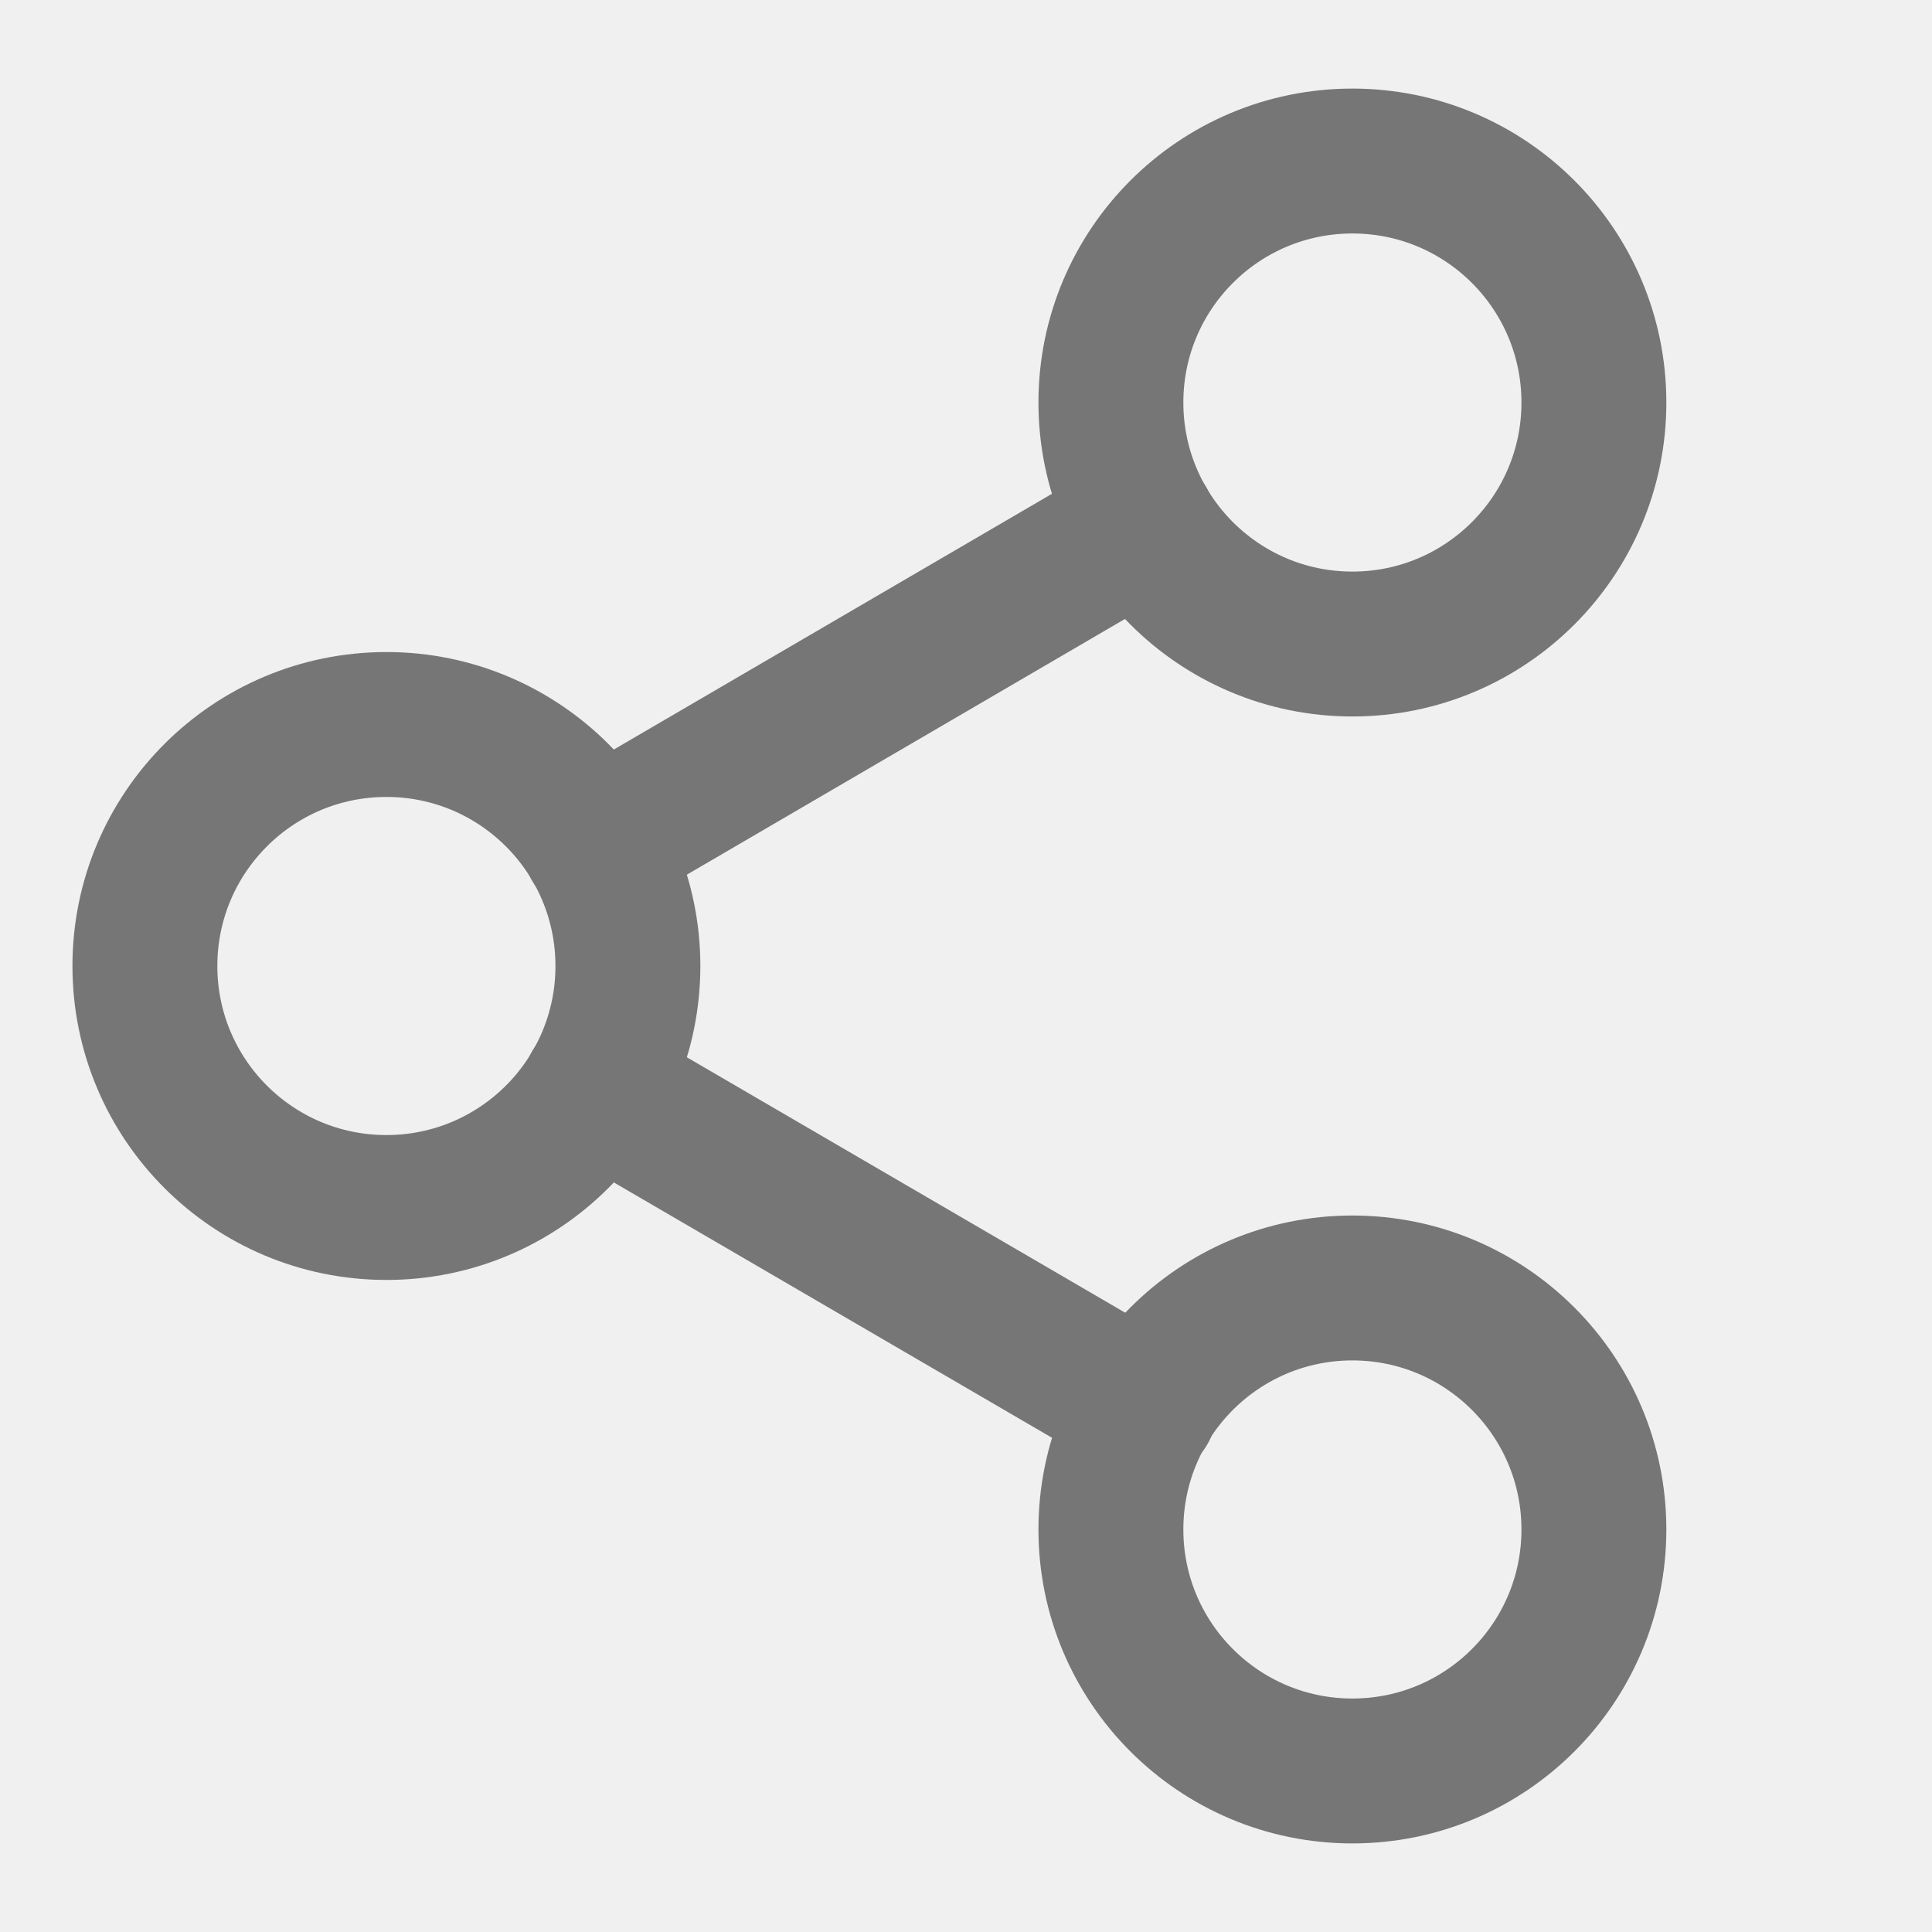
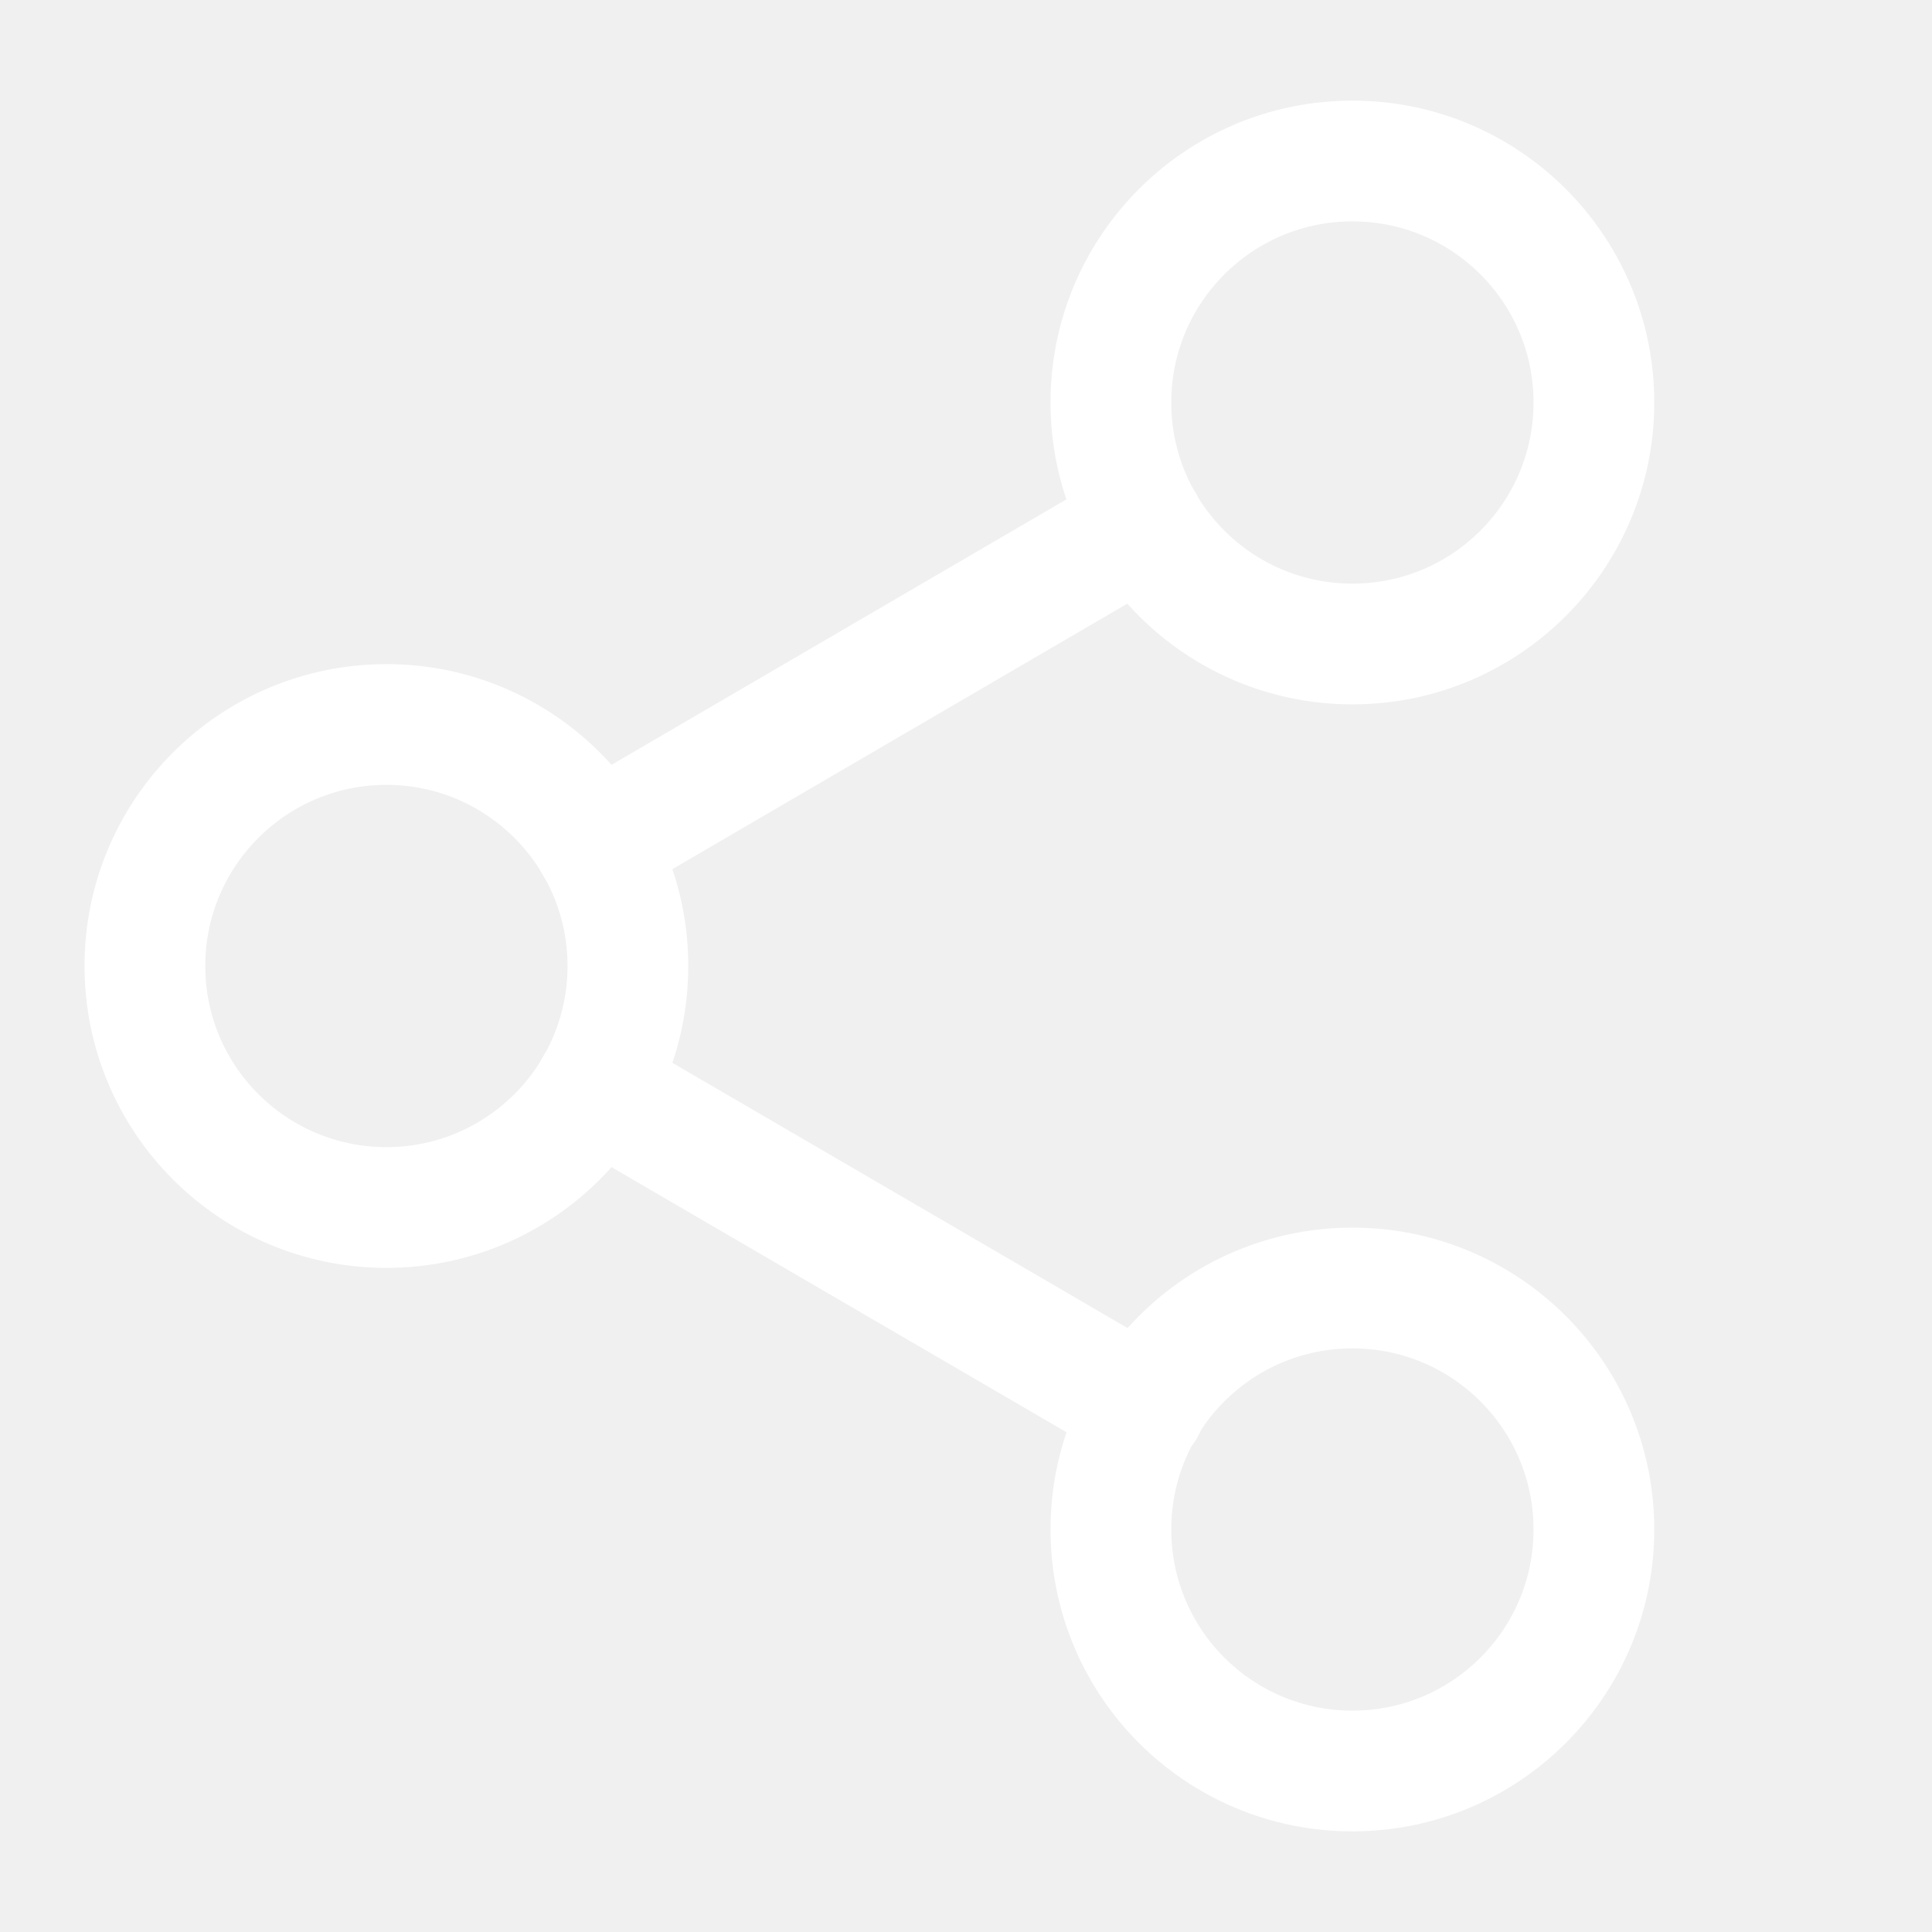
- <svg xmlns="http://www.w3.org/2000/svg" width="20" height="20" viewBox="0 0 20 20" fill="none">
-   <path d="M14 6.667C15.381 6.667 16.5 5.547 16.5 4.167C16.5 2.786 15.381 1.667 14 1.667C12.619 1.667 11.5 2.786 11.5 4.167C11.5 5.547 12.619 6.667 14 6.667Z" stroke="#767676" stroke-width="1.5" stroke-linecap="round" stroke-linejoin="round" />
-   <path d="M4 12.5C5.381 12.5 6.5 11.381 6.5 10C6.5 8.619 5.381 7.5 4 7.5C2.619 7.5 1.5 8.619 1.5 10C1.5 11.381 2.619 12.5 4 12.5Z" stroke="#767676" stroke-width="1.5" stroke-linecap="round" stroke-linejoin="round" />
-   <path d="M14 18.333C15.381 18.333 16.5 17.214 16.5 15.833C16.5 14.453 15.381 13.333 14 13.333C12.619 13.333 11.5 14.453 11.5 15.833C11.5 17.214 12.619 18.333 14 18.333Z" stroke="#767676" stroke-width="1.5" stroke-linecap="round" stroke-linejoin="round" />
-   <path d="M6.158 11.258L11.85 14.575" stroke="#767676" stroke-width="1.5" stroke-linecap="round" stroke-linejoin="round" />
-   <path d="M11.841 5.425L6.158 8.742" stroke="#767676" stroke-width="1.5" stroke-linecap="round" stroke-linejoin="round" />
+ <svg xmlns="http://www.w3.org/2000/svg" width="24" height="24" viewBox="0 0 24 24" fill="none">
+   <g filter="url(#filter0_b_401_390)">
+     <path d="M16.8 8C18.457 8 19.8 6.657 19.8 5C19.8 3.343 18.457 2 16.8 2C15.143 2 13.8 3.343 13.8 5C13.8 6.657 15.143 8 16.8 8Z" stroke="white" stroke-width="1.5" stroke-linecap="round" stroke-linejoin="round" />
+     <path d="M4.8 15C6.457 15 7.8 13.657 7.8 12C7.8 10.343 6.457 9 4.8 9C3.143 9 1.8 10.343 1.8 12C1.8 13.657 3.143 15 4.8 15Z" stroke="white" stroke-width="1.5" stroke-linecap="round" stroke-linejoin="round" />
+     <path d="M16.8 22C18.457 22 19.8 20.657 19.8 19C19.8 17.343 18.457 16 16.8 16C15.143 16 13.8 17.343 13.8 19C13.8 20.657 15.143 22 16.8 22Z" stroke="white" stroke-width="1.5" stroke-linecap="round" stroke-linejoin="round" />
+     <path d="M7.39 13.51L14.22 17.49" stroke="white" stroke-width="1.5" stroke-linecap="round" stroke-linejoin="round" />
+     <path d="M14.21 6.51L7.39 10.49" stroke="white" stroke-width="1.5" stroke-linecap="round" stroke-linejoin="round" />
+   </g>
+   <defs>
+     <filter id="filter0_b_401_390" x="-10" y="-10" width="44" height="44" filterUnits="userSpaceOnUse" color-interpolation-filters="sRGB">
+       <feFlood flood-opacity="0" result="BackgroundImageFix" />
+       <feGaussianBlur in="BackgroundImageFix" stdDeviation="5" />
+       <feComposite in2="SourceAlpha" operator="in" result="effect1_backgroundBlur_401_390" />
+       <feBlend mode="normal" in="SourceGraphic" in2="effect1_backgroundBlur_401_390" result="shape" />
+     </filter>
+   </defs>
</svg>
